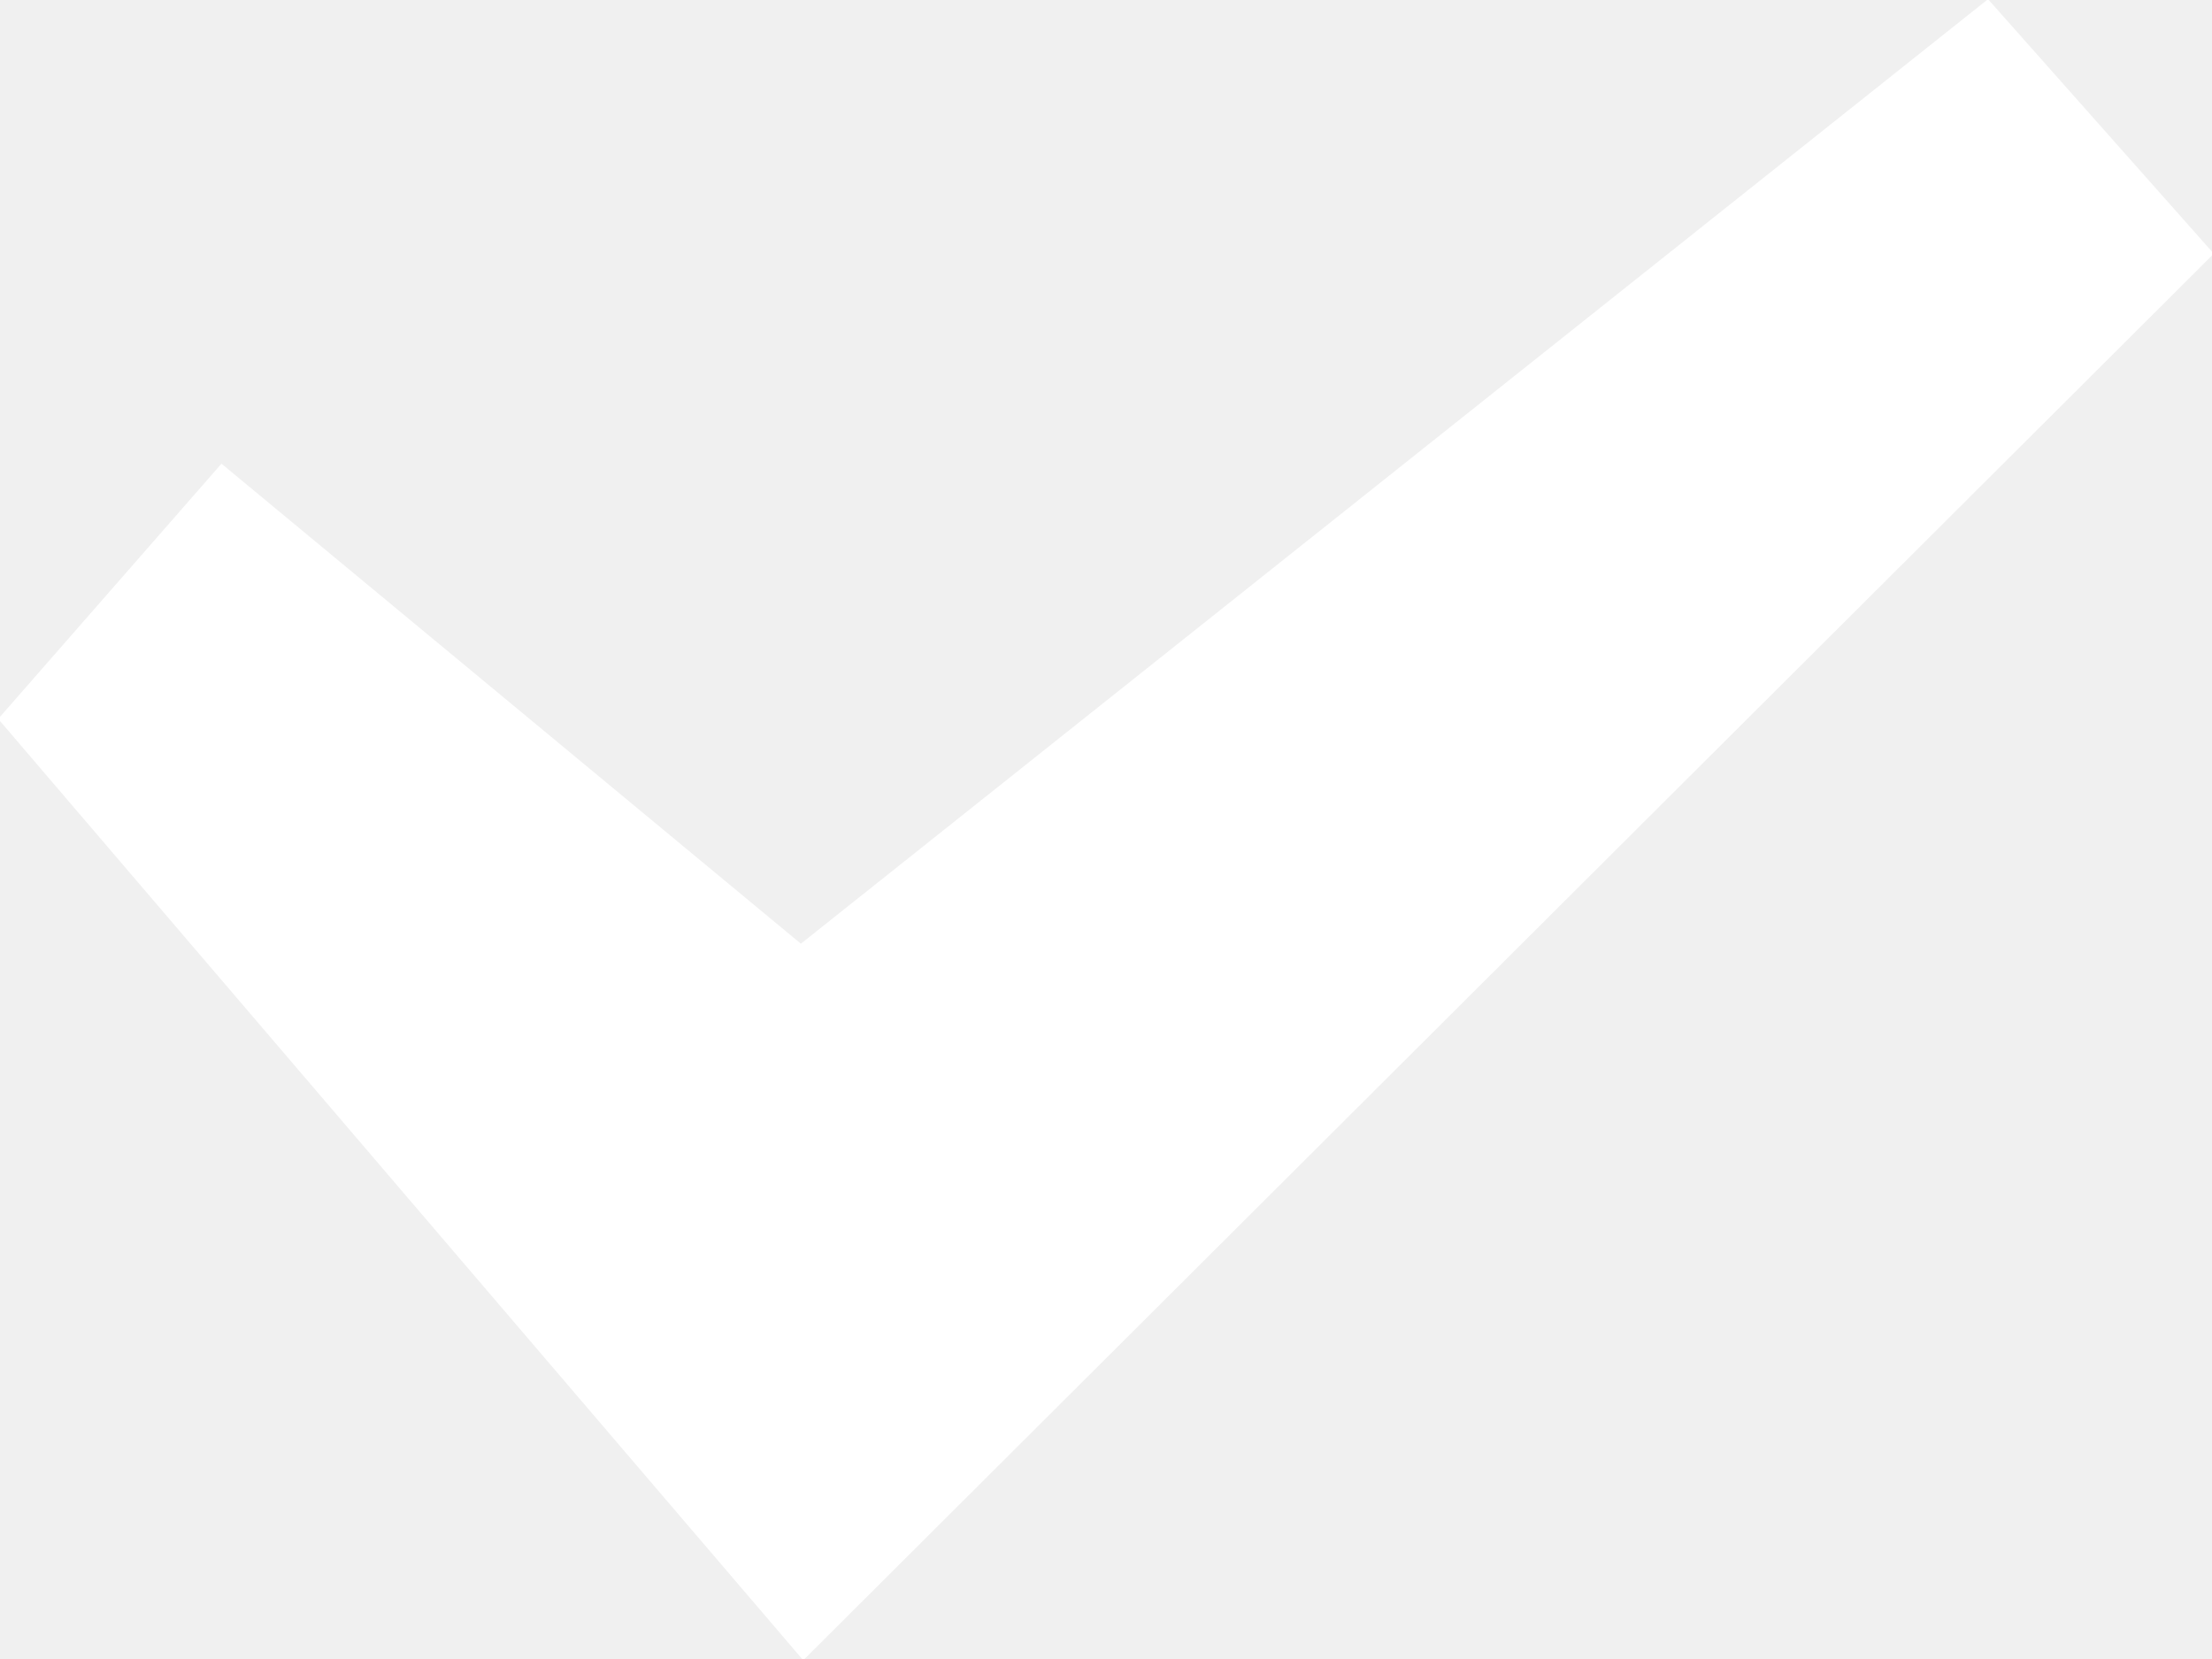
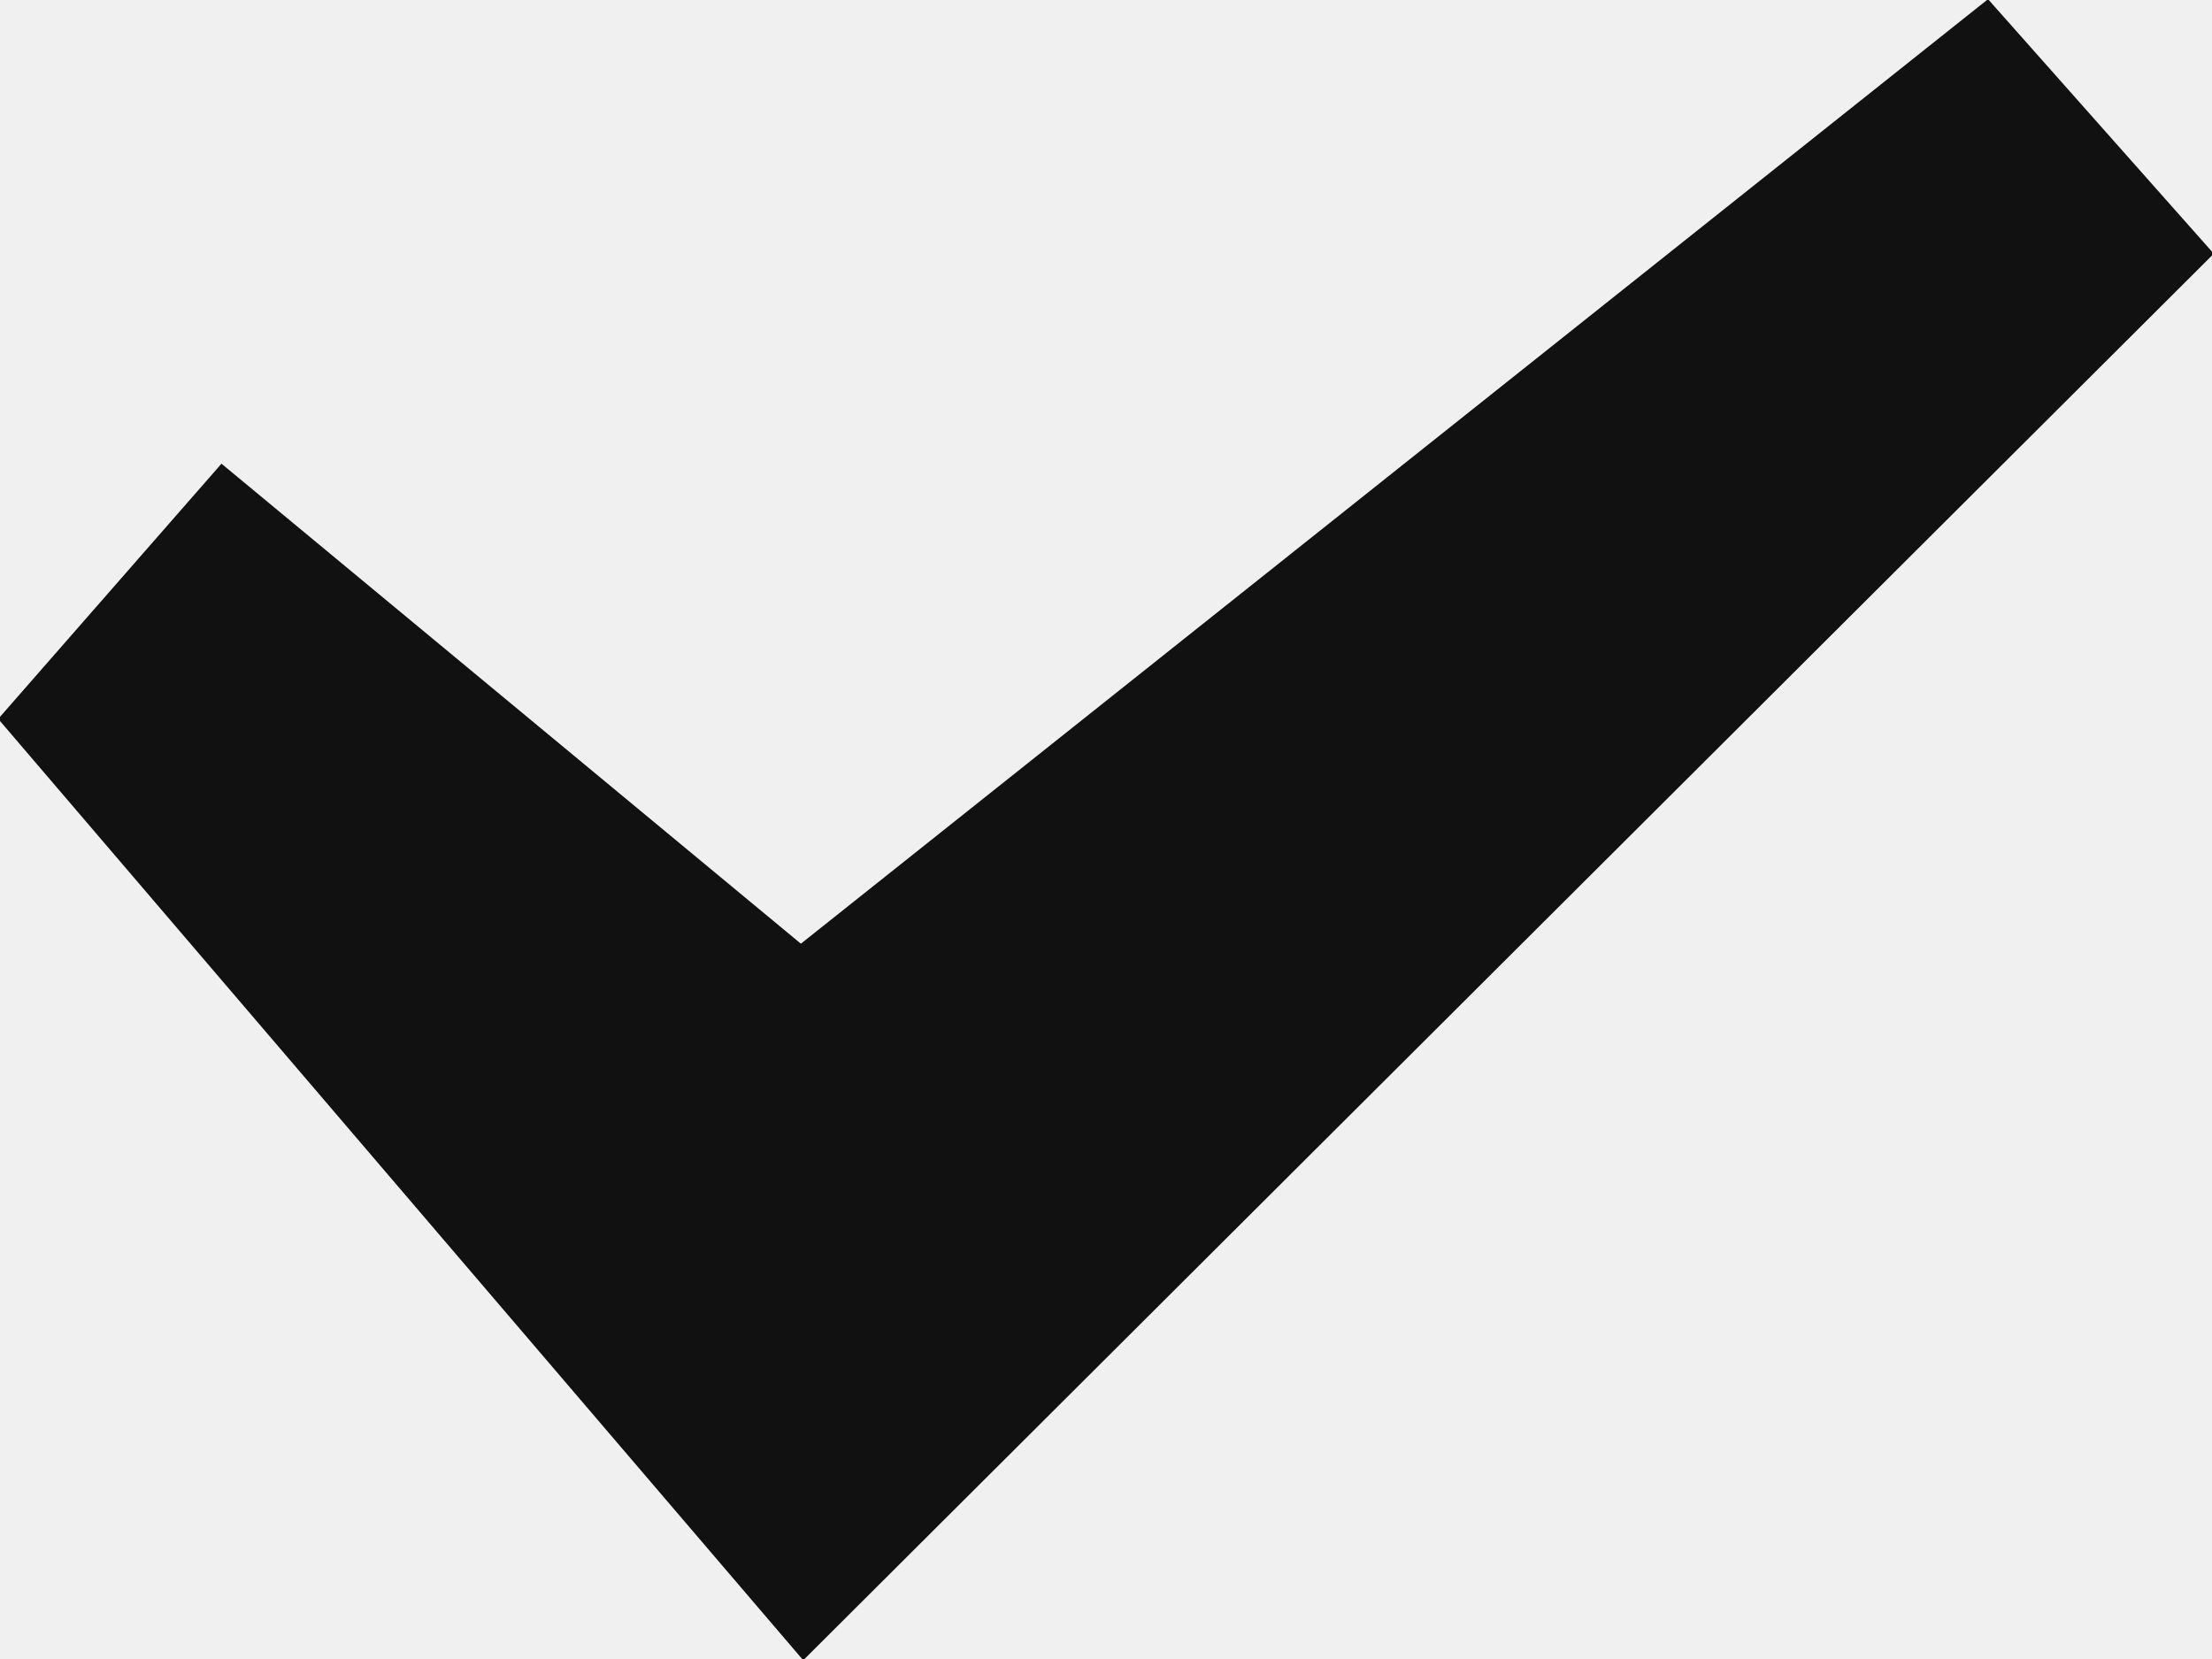
<svg xmlns="http://www.w3.org/2000/svg" xmlns:xlink="http://www.w3.org/1999/xlink" width="16" height="12" viewBox="0 0 16 12">
  <defs>
    <path id="g7rva" d="M496.38 1923.994l-8.587 6.832-4.191-3.472-1.615 1.846 5.823 6.809 10.203-10.174z" />
  </defs>
  <g>
    <g transform="translate(-482 -1924)">
-       <use fill="#fff" xlink:href="#g7rva" />
+       <use fill="#111" xlink:href="#g7rva" />
    </g>
  </g>
</svg>
